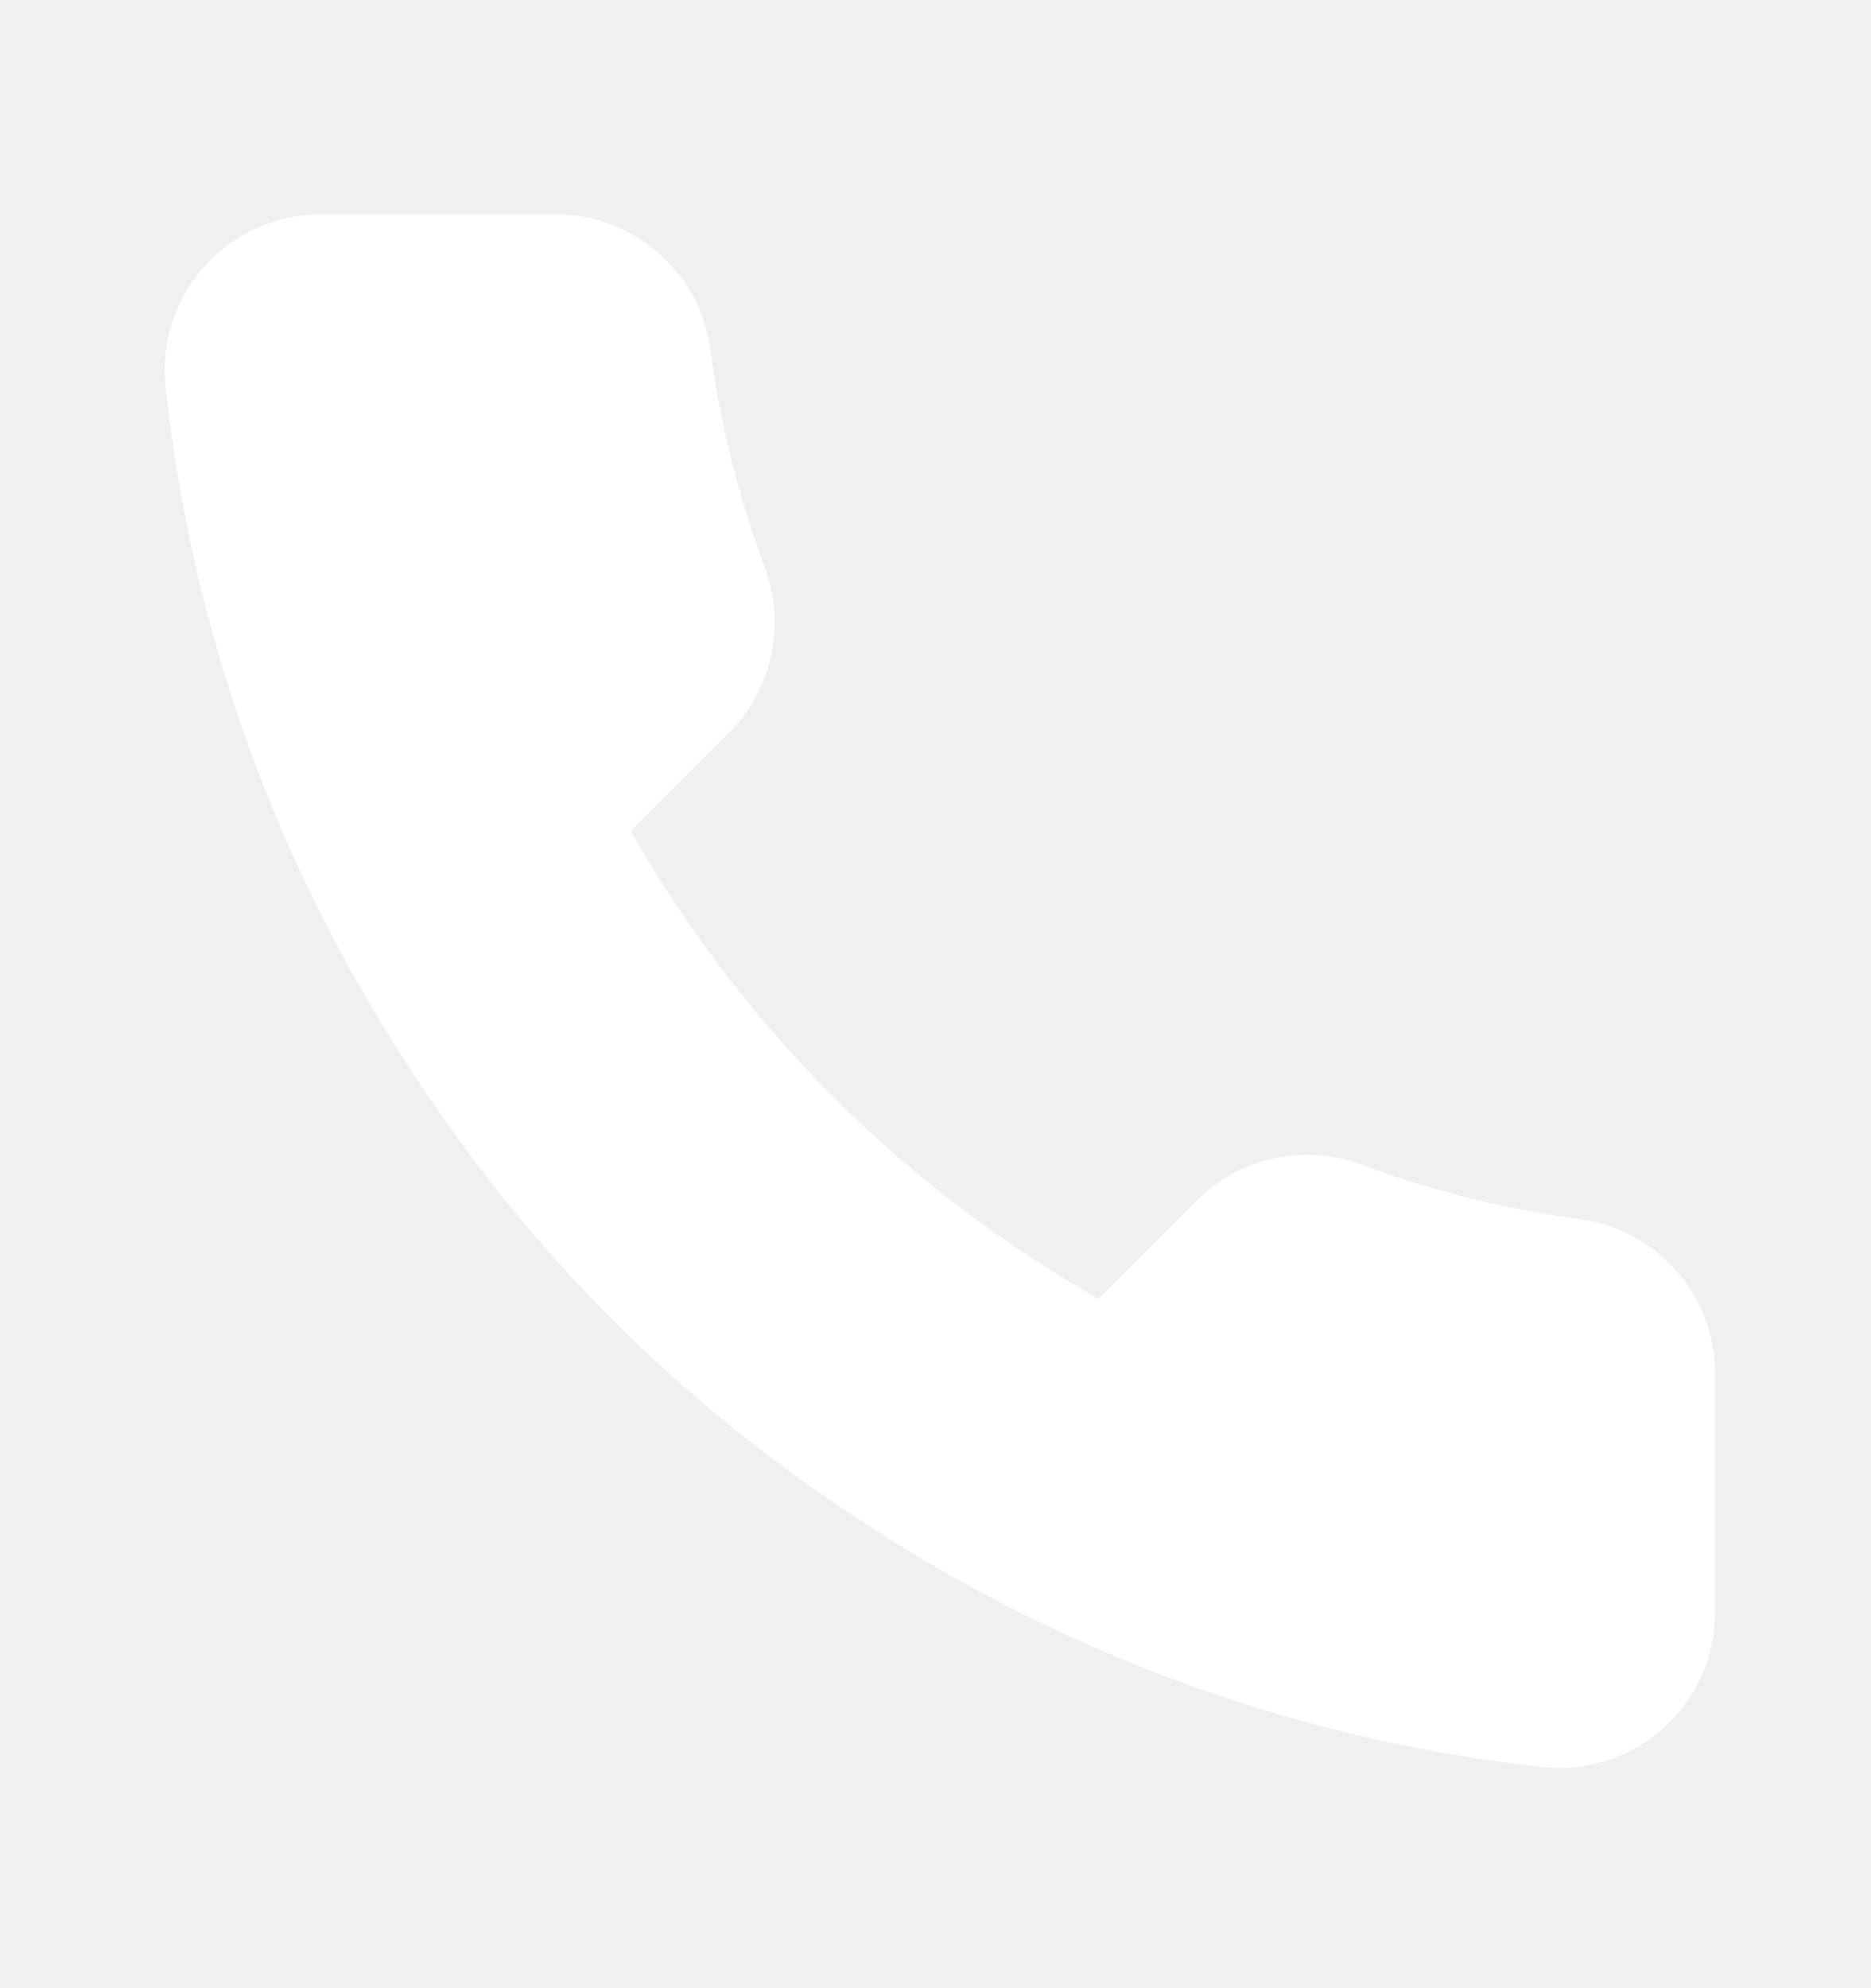
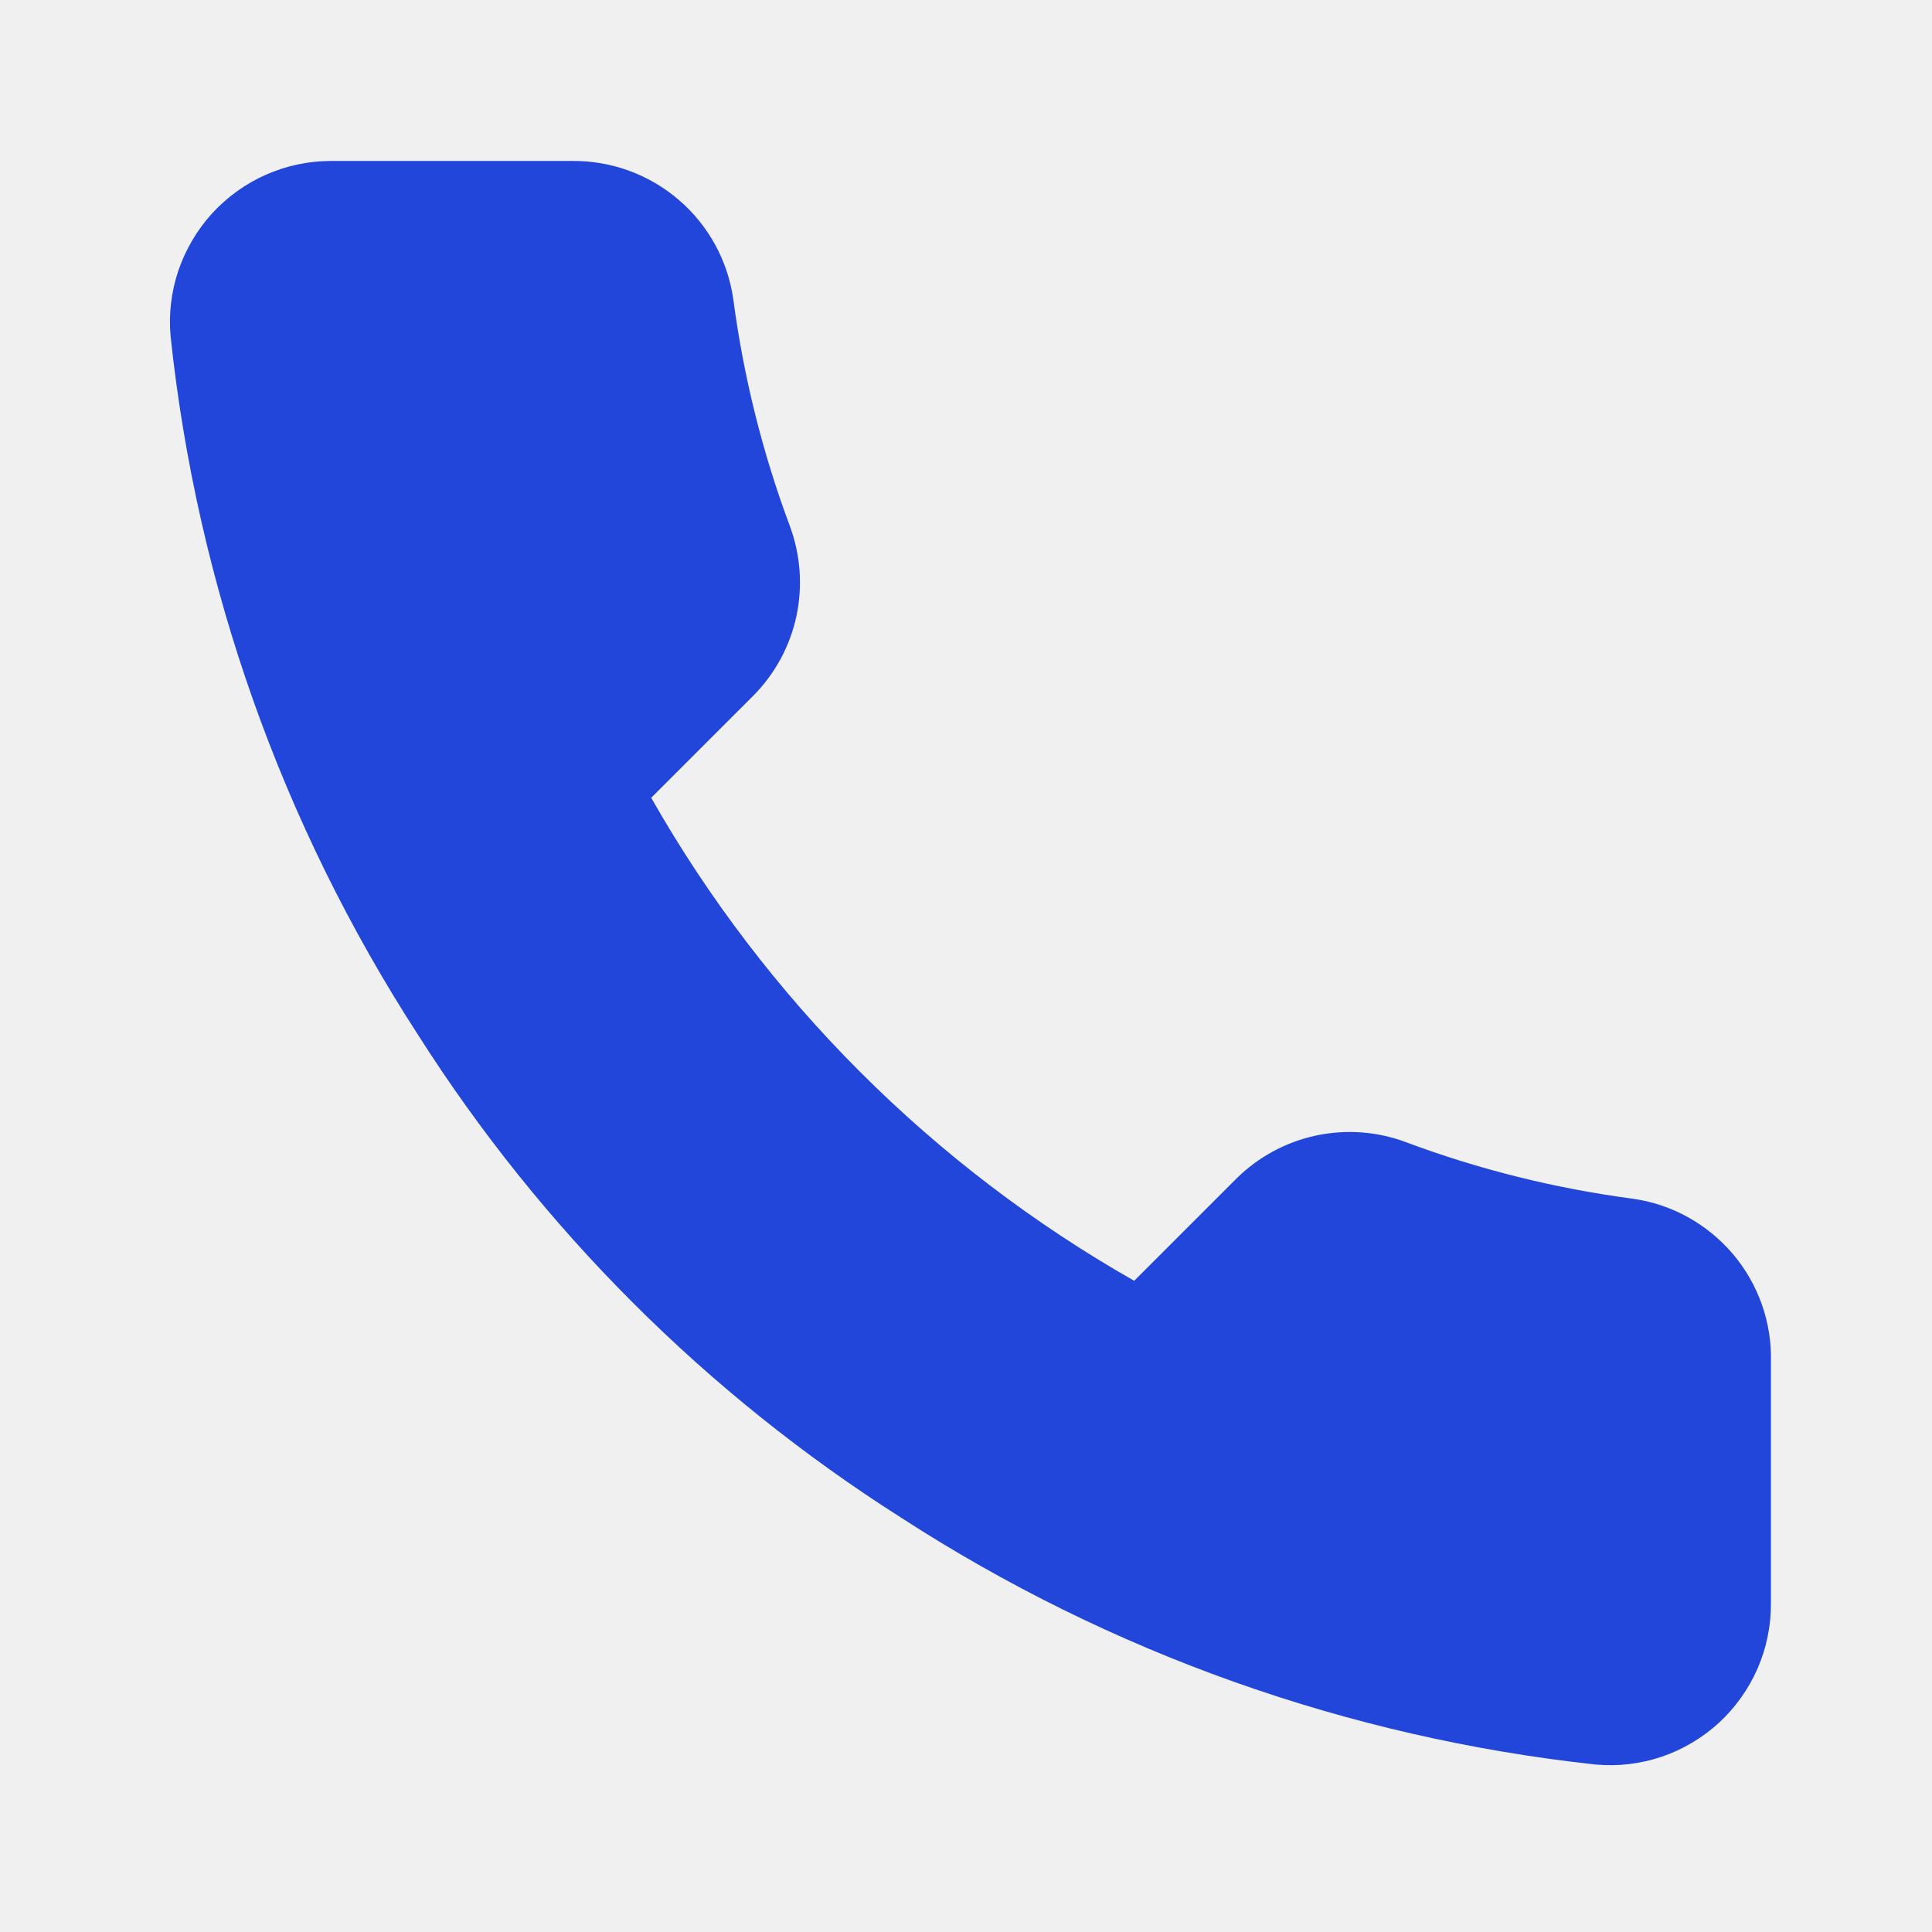
- <svg xmlns="http://www.w3.org/2000/svg" width="16" height="17" viewBox="0 0 16 17" fill="none">
-   <path d="M14.667 11.78V13.78C14.668 13.966 14.63 14.149 14.555 14.319C14.481 14.49 14.372 14.642 14.235 14.768C14.098 14.893 13.937 14.989 13.761 15.049C13.585 15.108 13.399 15.13 13.214 15.113C11.162 14.89 9.192 14.189 7.46 13.067C5.849 12.043 4.484 10.677 3.46 9.067C2.334 7.327 1.632 5.347 1.414 3.287C1.397 3.102 1.419 2.916 1.478 2.741C1.537 2.566 1.632 2.404 1.757 2.268C1.882 2.131 2.033 2.022 2.203 1.947C2.372 1.872 2.555 1.833 2.74 1.833H4.74C5.064 1.83 5.377 1.945 5.623 2.156C5.868 2.367 6.028 2.66 6.074 2.98C6.158 3.62 6.315 4.248 6.54 4.853C6.63 5.092 6.649 5.351 6.596 5.601C6.543 5.85 6.42 6.079 6.24 6.26L5.394 7.107C6.343 8.776 7.725 10.158 9.394 11.107L10.24 10.26C10.421 10.081 10.65 9.957 10.9 9.904C11.149 9.851 11.408 9.87 11.647 9.96C12.252 10.186 12.88 10.342 13.52 10.427C13.844 10.472 14.14 10.636 14.351 10.885C14.563 11.134 14.675 11.453 14.667 11.78Z" fill="white" />
+ <svg xmlns="http://www.w3.org/2000/svg" width="16" height="16" viewBox="0 0 16 16" fill="none">
+   <path d="M14.666 11.28V13.28C14.667 13.466 14.629 13.649 14.555 13.819C14.48 13.99 14.371 14.142 14.235 14.268C14.098 14.393 13.936 14.489 13.76 14.549C13.584 14.608 13.398 14.63 13.213 14.613C11.162 14.39 9.191 13.689 7.46 12.567C5.849 11.543 4.483 10.177 3.46 8.567C2.333 6.827 1.632 4.847 1.413 2.787C1.396 2.602 1.418 2.416 1.477 2.241C1.537 2.066 1.632 1.904 1.756 1.768C1.881 1.631 2.033 1.522 2.202 1.447C2.372 1.372 2.555 1.333 2.74 1.333H4.74C5.063 1.33 5.377 1.445 5.622 1.656C5.868 1.867 6.028 2.16 6.073 2.48C6.158 3.12 6.314 3.748 6.54 4.353C6.629 4.592 6.649 4.851 6.596 5.101C6.543 5.35 6.419 5.579 6.24 5.76L5.393 6.607C6.342 8.276 7.724 9.658 9.393 10.607L10.24 9.76C10.421 9.581 10.65 9.457 10.899 9.404C11.149 9.351 11.408 9.37 11.646 9.46C12.251 9.686 12.88 9.842 13.52 9.927C13.844 9.972 14.139 10.136 14.351 10.385C14.562 10.634 14.675 10.953 14.666 11.28Z" fill="#2146D9" />
</svg>
